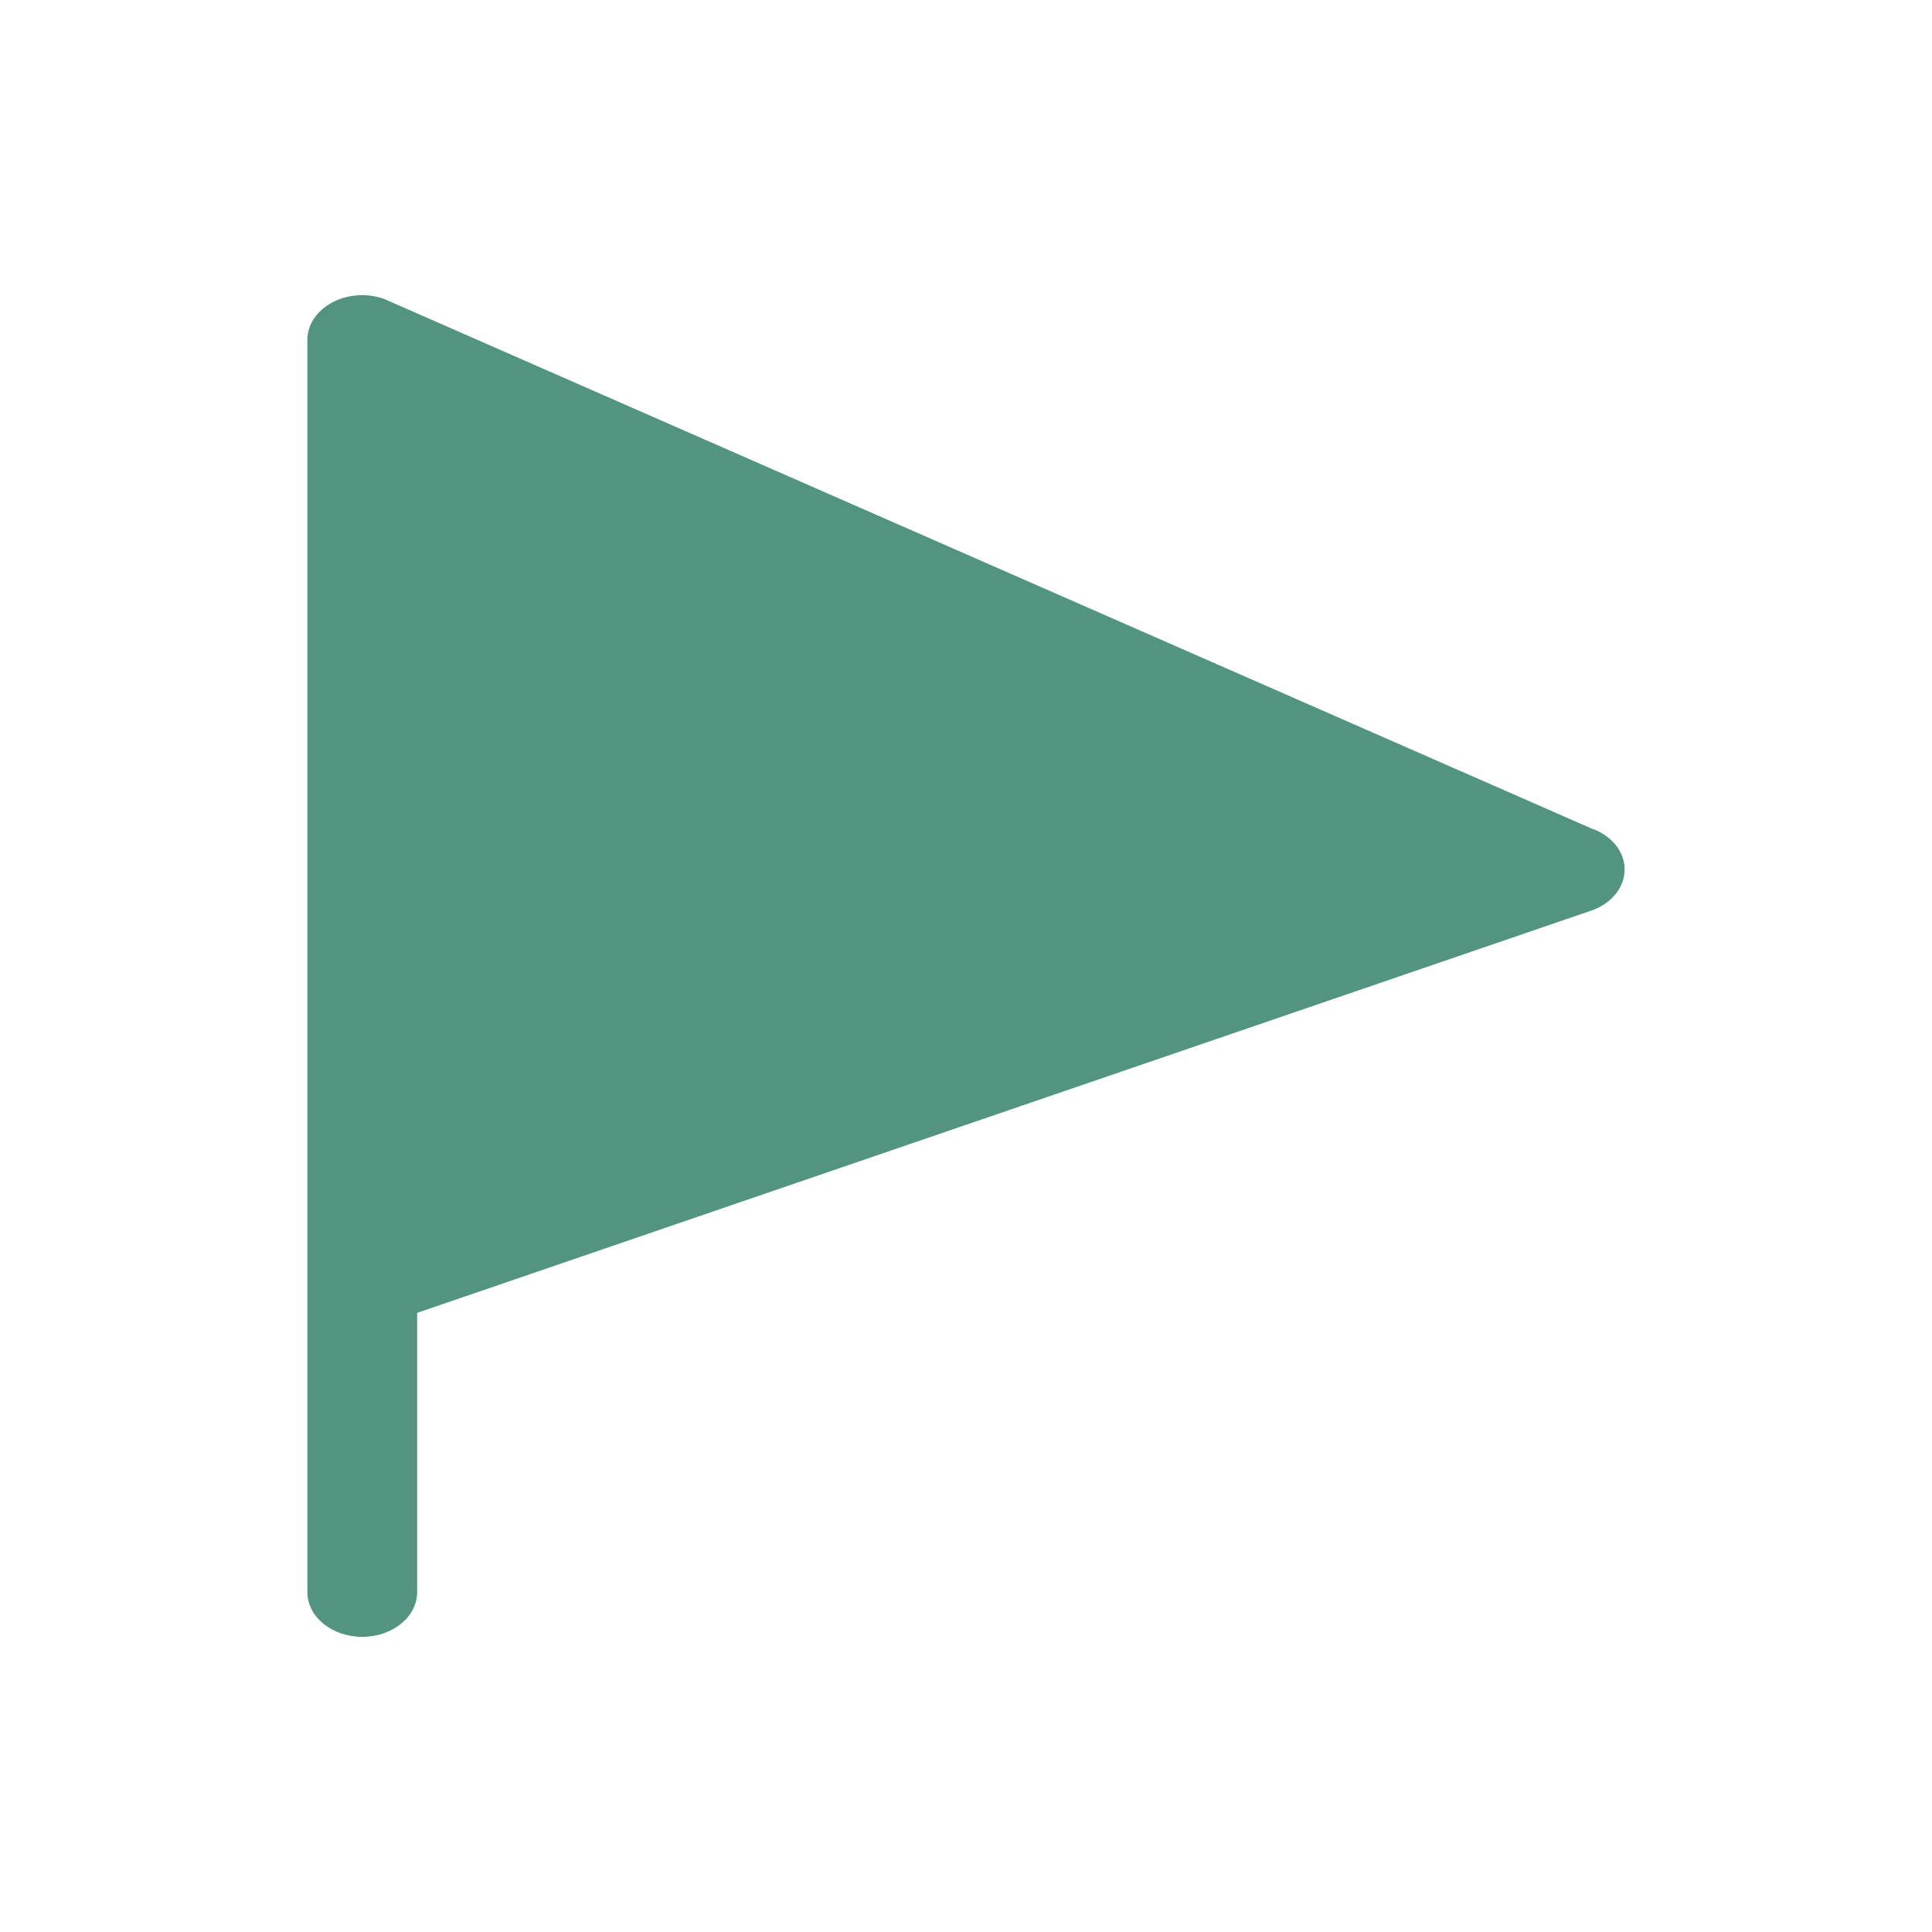
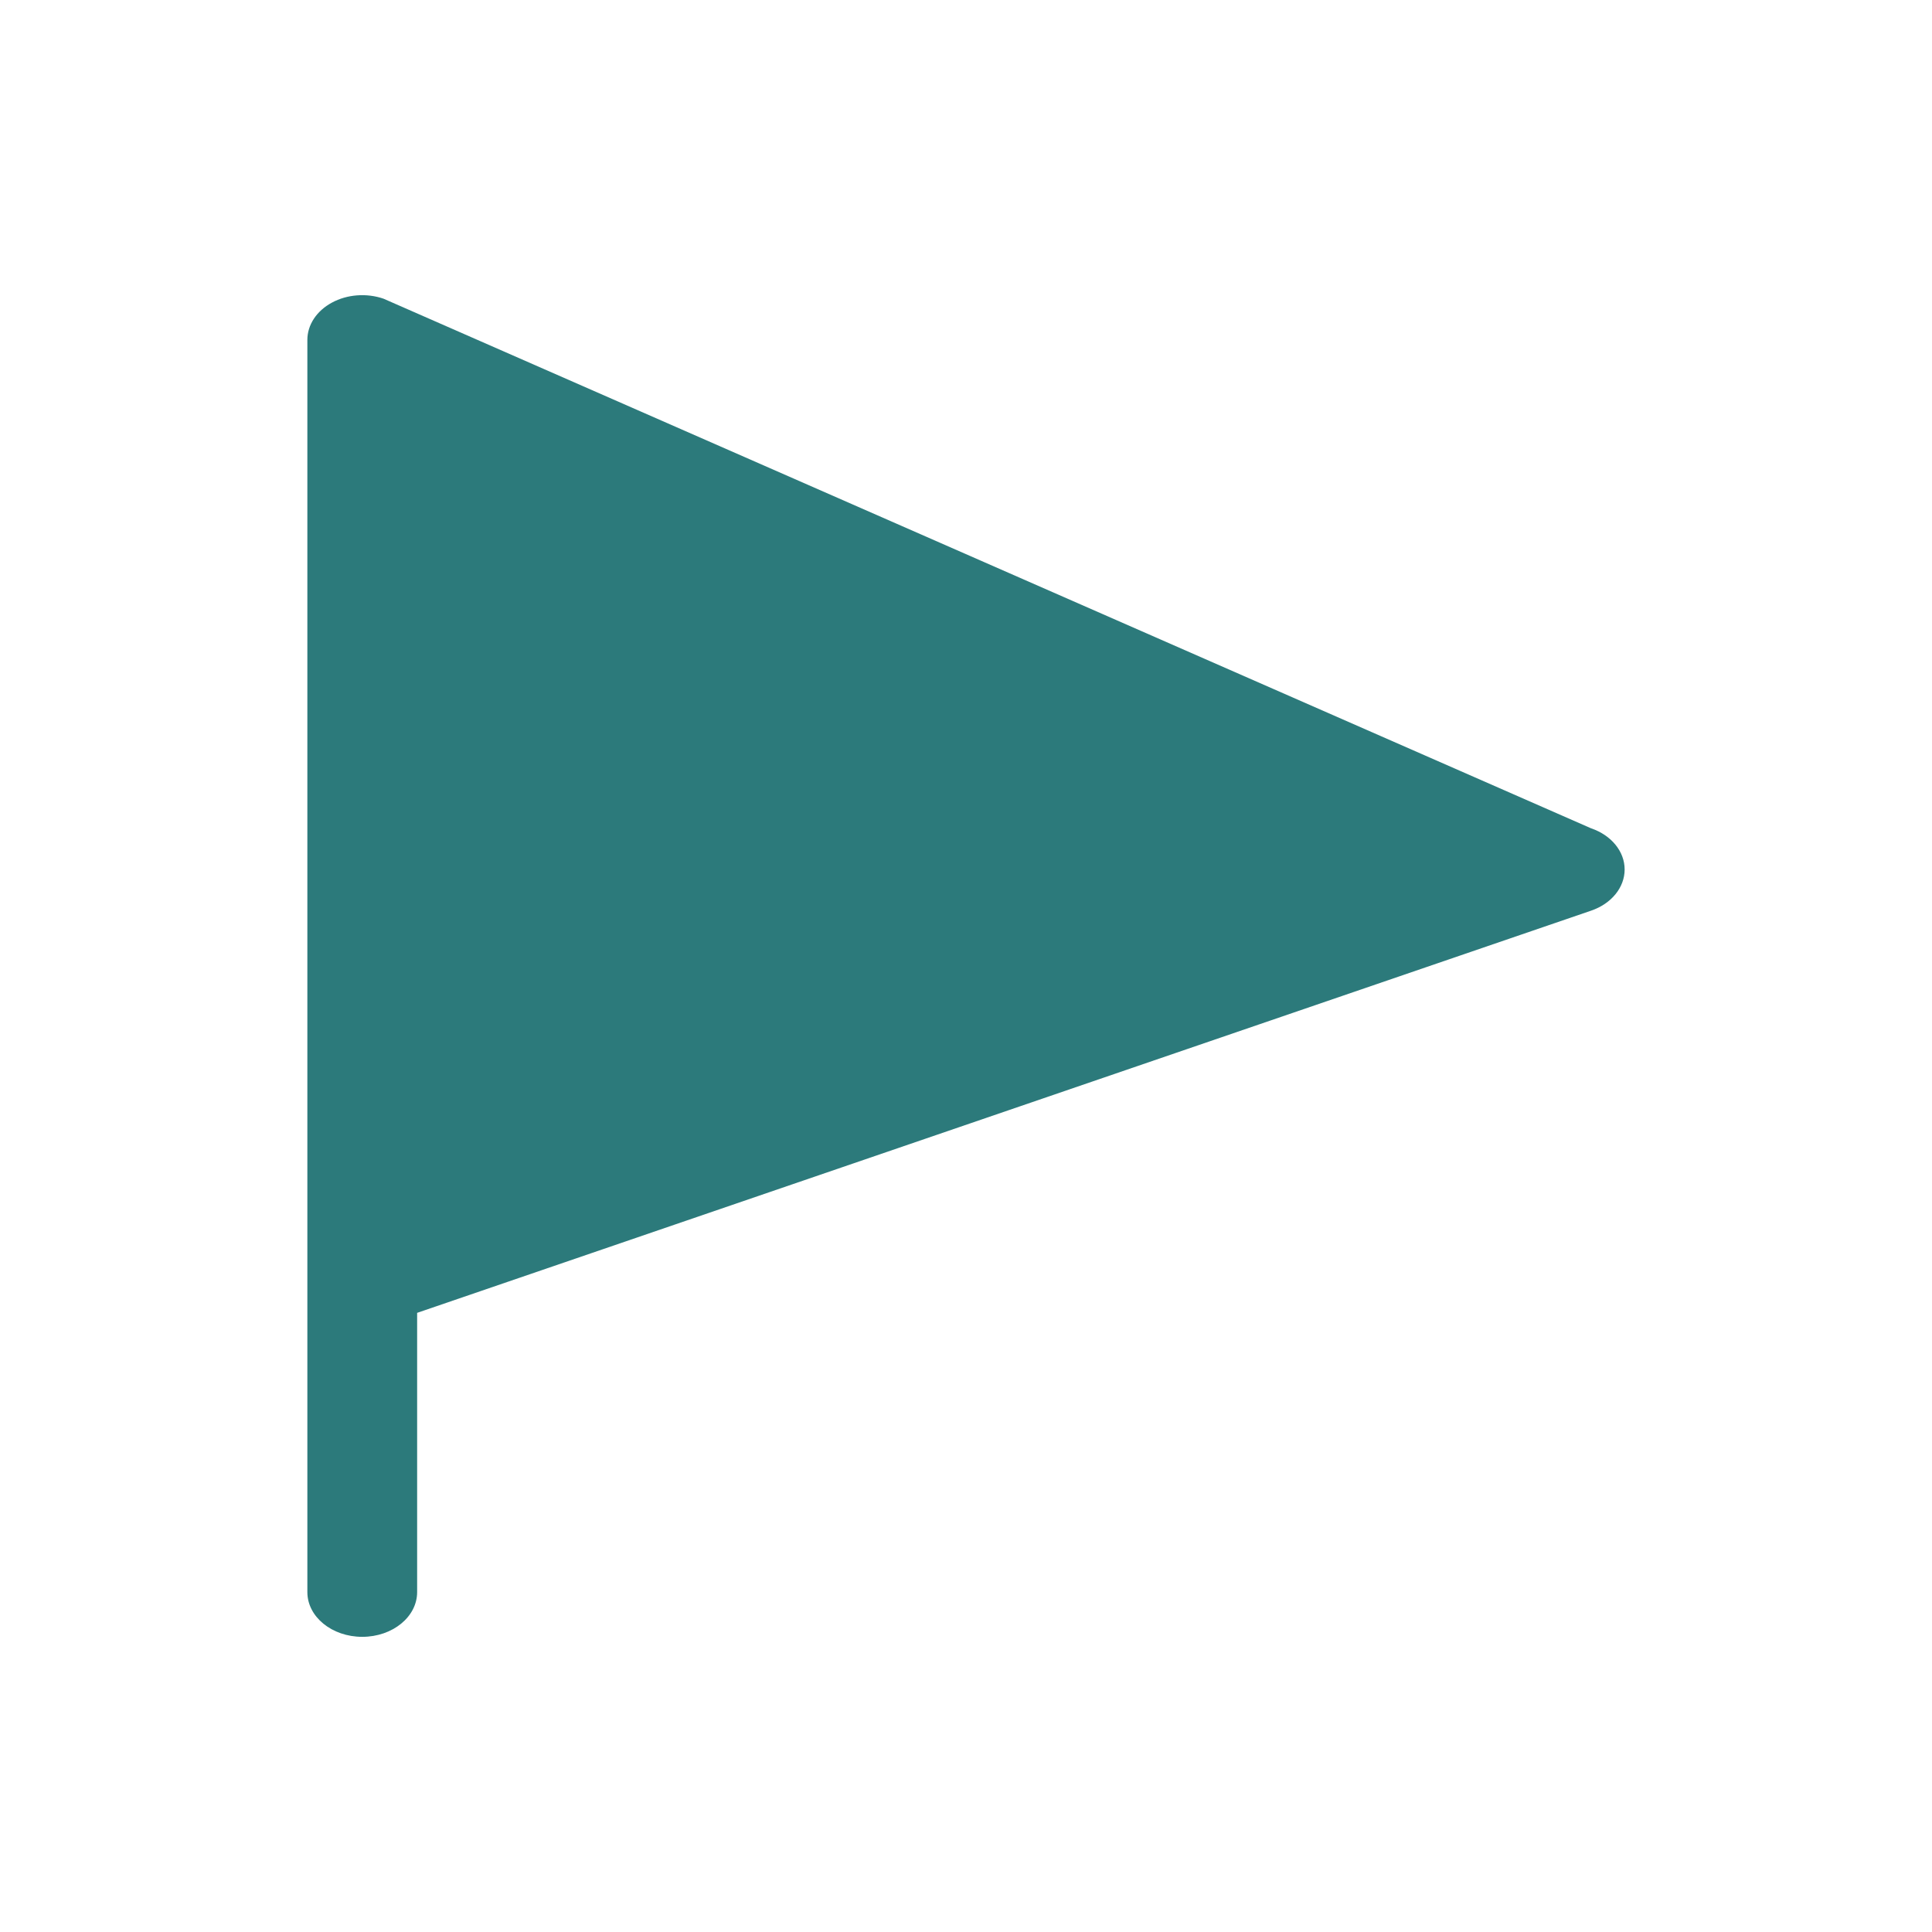
- <svg xmlns="http://www.w3.org/2000/svg" width="100" height="100" viewBox="0 0 100 100" fill="#529480">
+ <svg xmlns="http://www.w3.org/2000/svg" width="100" height="100" viewBox="0 0 100 100" fill="#2C7A7B">
  <path d="M19.851 15.46C18.974 15.159 17.969 15.234 17.177 15.665C16.385 16.093 15.909 16.817 15.909 17.592V82.407C15.909 83.686 17.18 84.722 18.75 84.722C20.32 84.722 21.591 83.686 21.591 82.407V67.953C45.319 59.824 58.623 55.266 82.351 47.137C83.406 46.778 84.091 45.936 84.091 45.004C84.091 44.073 83.406 43.231 82.351 42.872L19.851 15.46Z" />
</svg>
